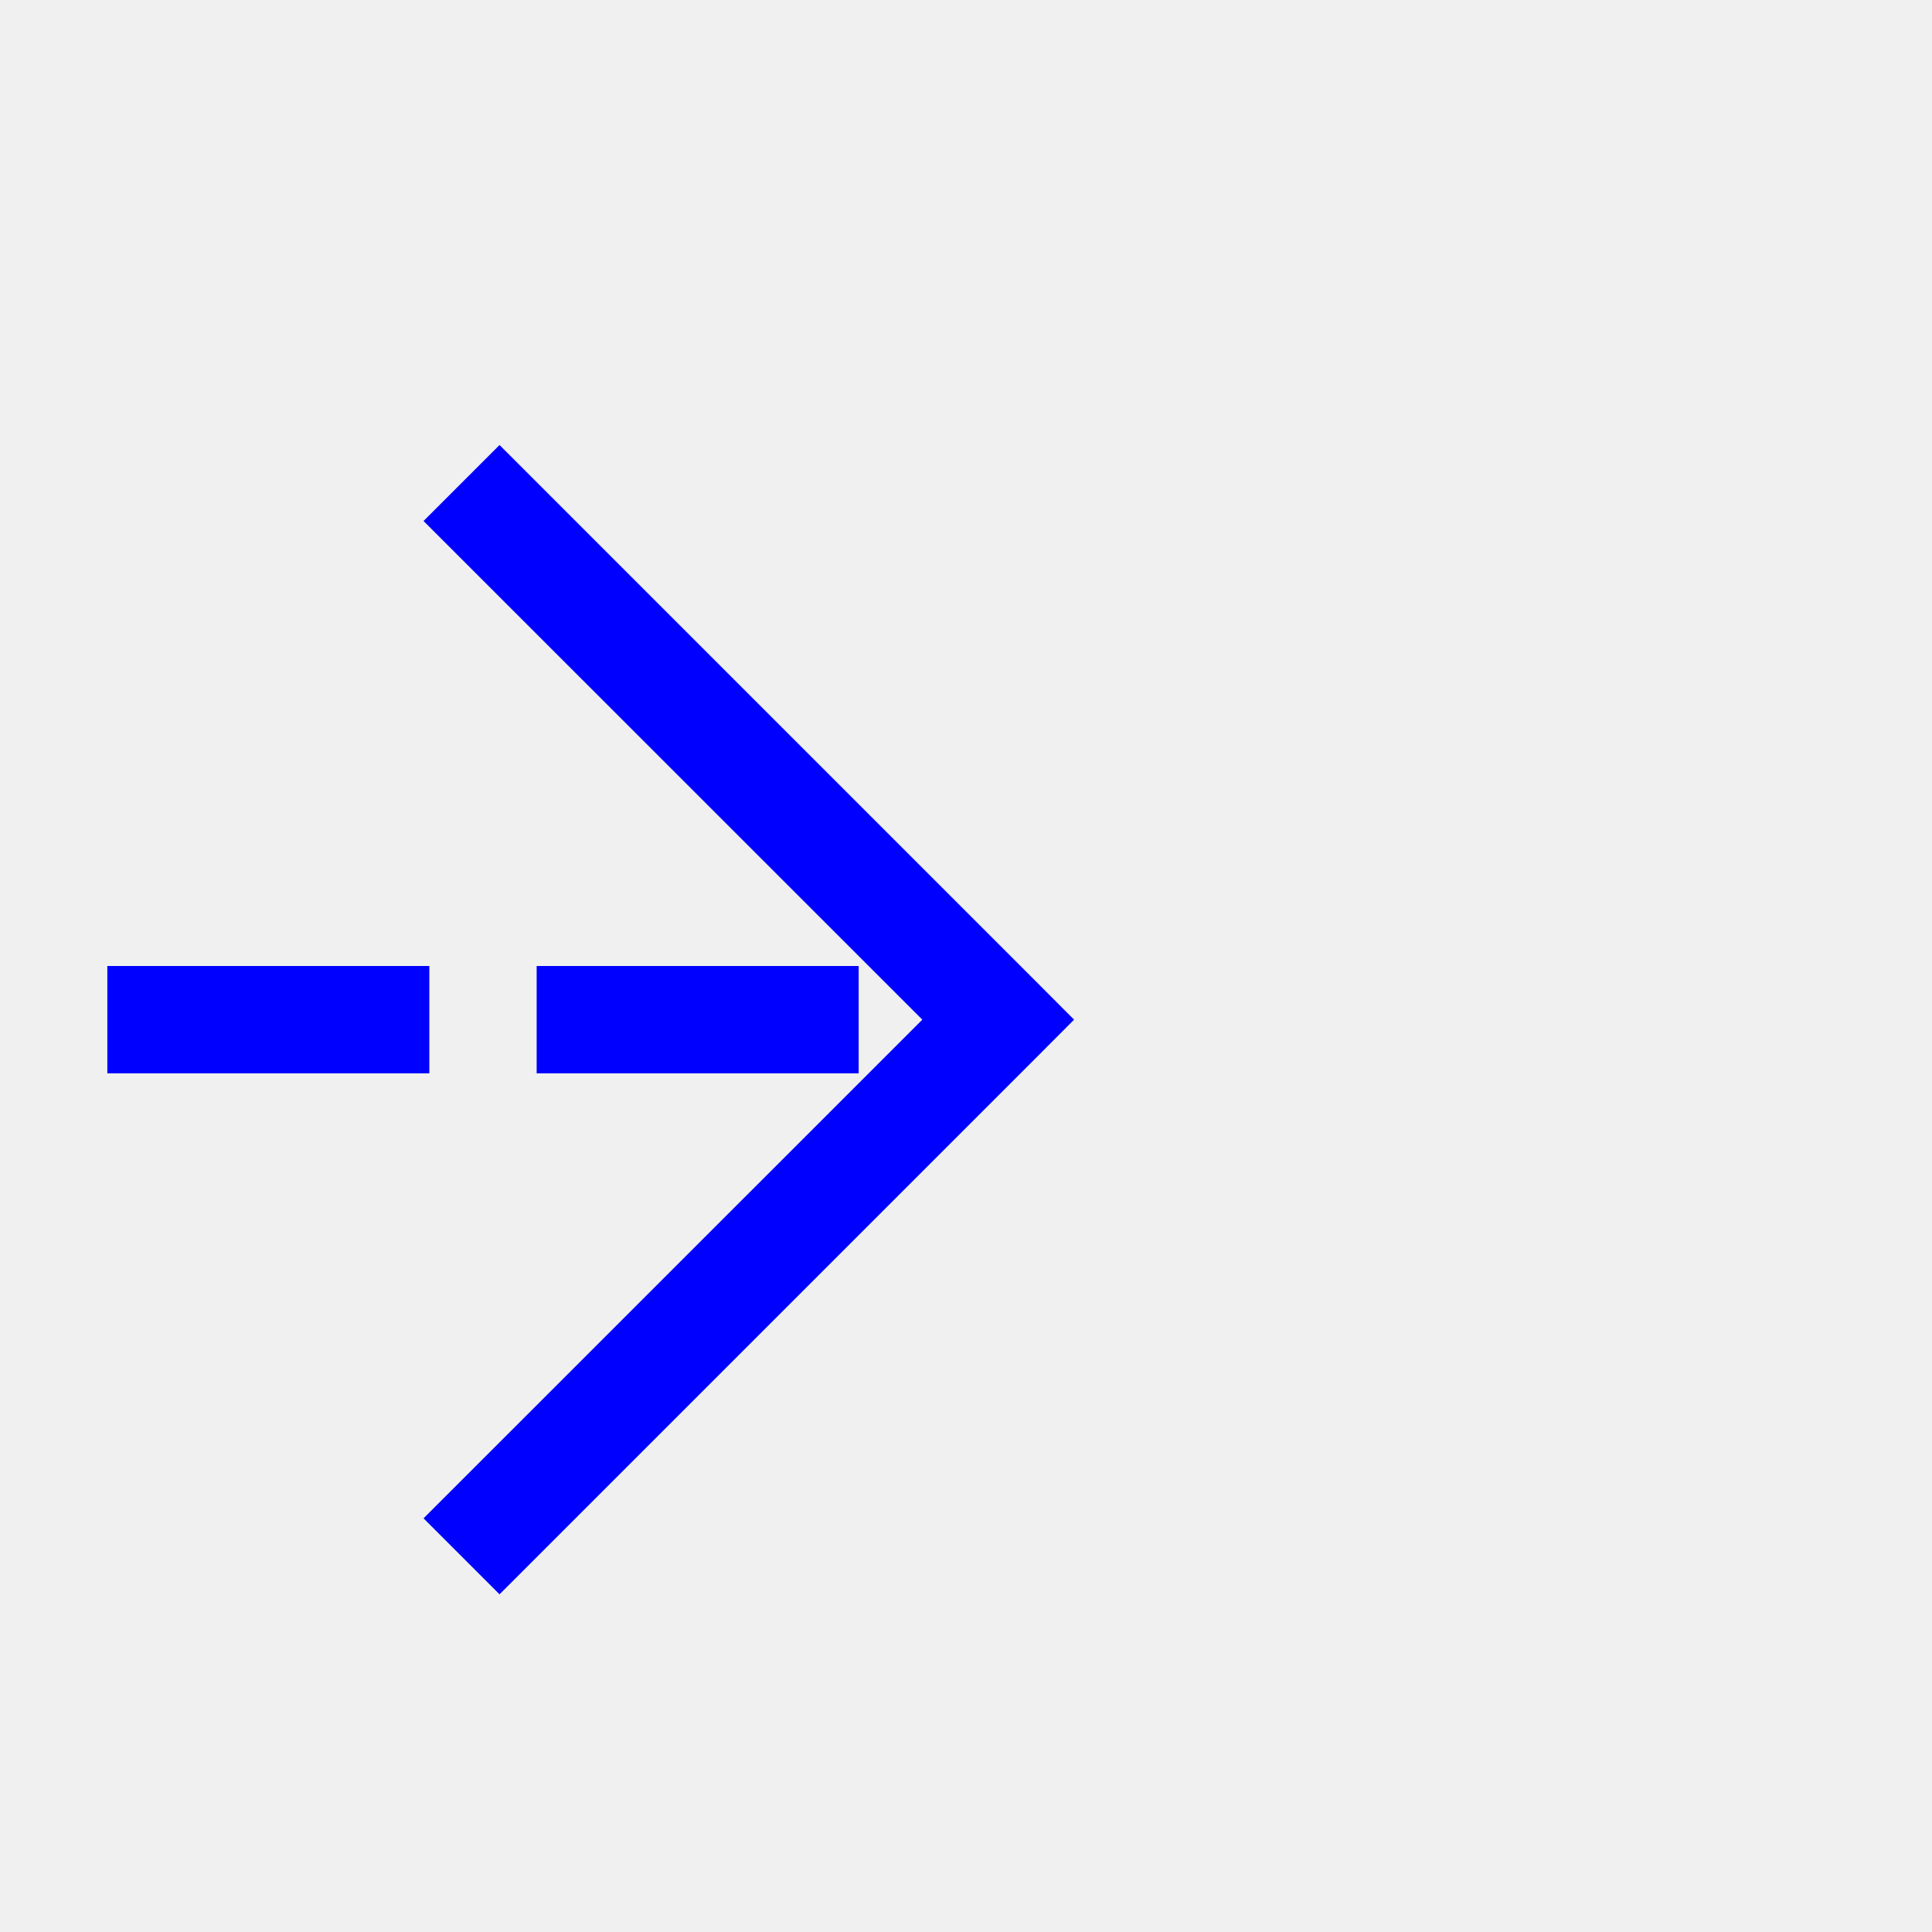
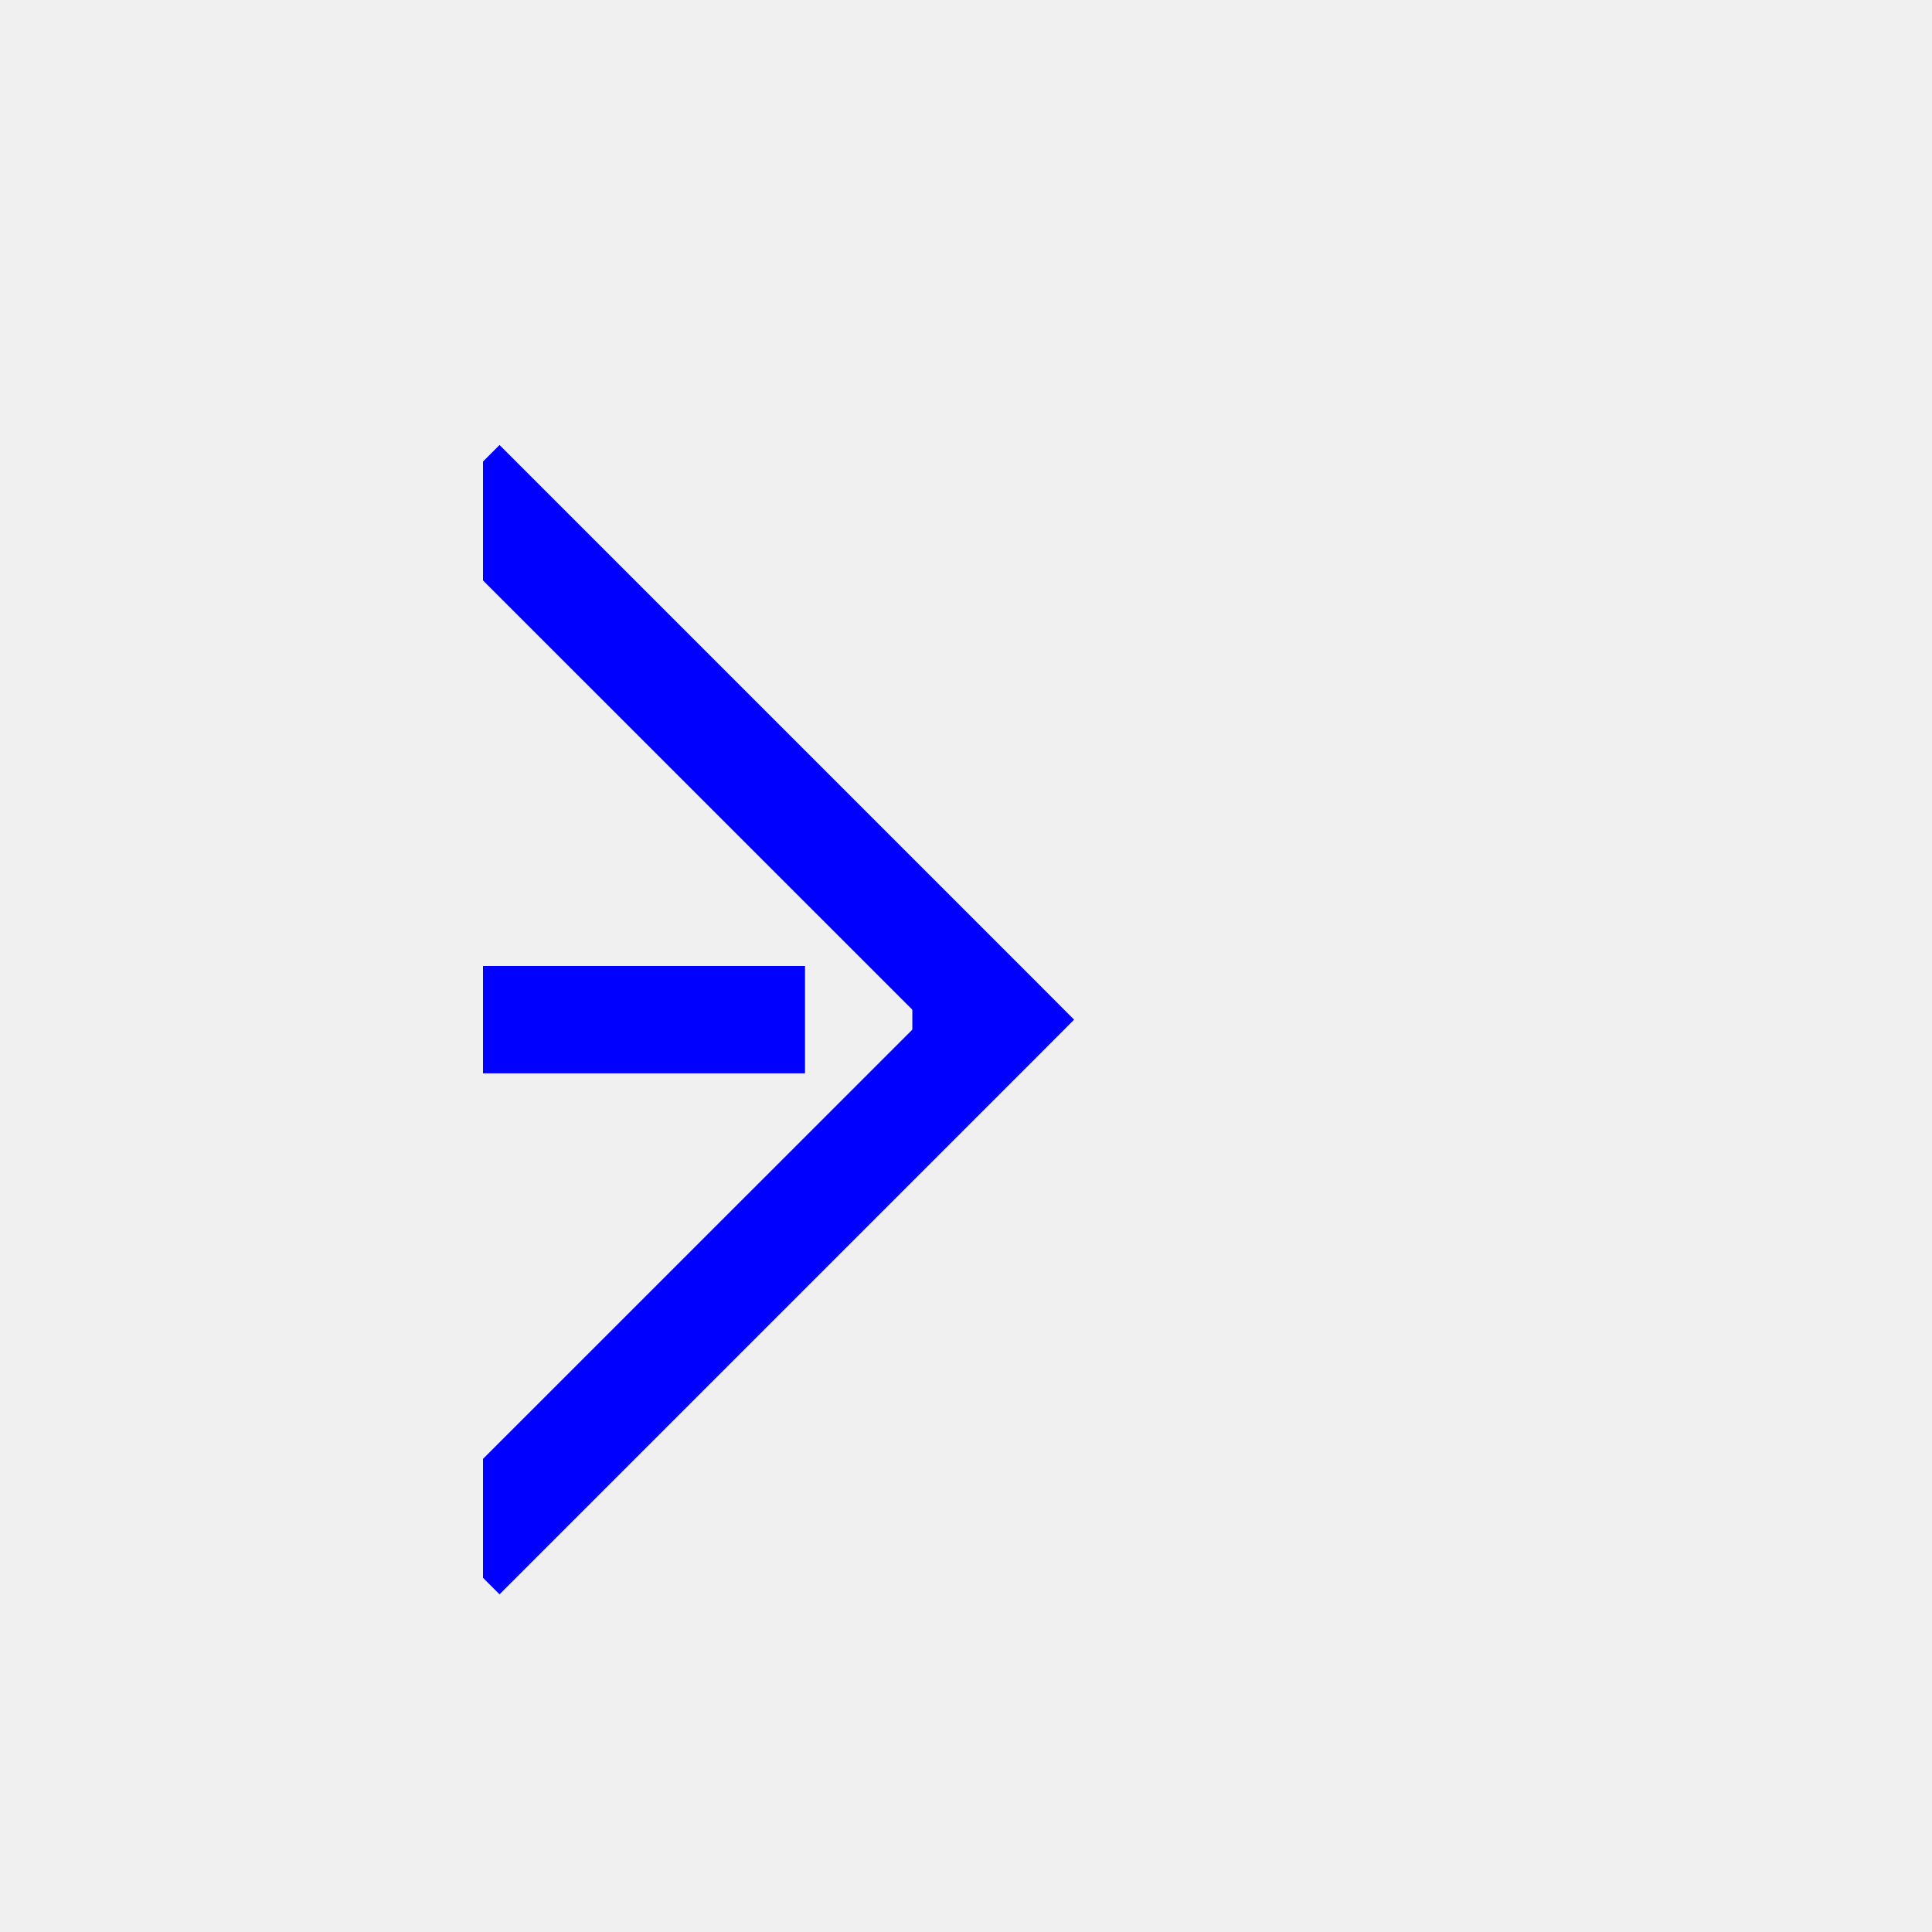
- <svg xmlns="http://www.w3.org/2000/svg" version="1.1" width="18px" height="18px" preserveAspectRatio="xMinYMid meet" viewBox="967 162  18 16">
-   <path d="M 892 170.5  L 976 170.5  " stroke-width="1" stroke-dasharray="3,1" stroke="#0000ff" fill="none" />
-   <path d="M 970.946 165.854  L 975.593 170.5  L 970.946 175.146  L 971.654 175.854  L 976.654 170.854  L 977.007 170.5  L 976.654 170.146  L 971.654 165.146  L 970.946 165.854  Z " fill-rule="nonzero" fill="#0000ff" stroke="none" />
+ <svg xmlns="http://www.w3.org/2000/svg" version="1.1" width="18px" height="18px" preserveAspectRatio="xMinYMid meet" viewBox="782 162  18 16">
+   <defs>
+     <mask fill="white" id="clip669">
+       <path d="M 713.5 156  L 786.5 156  L 786.5 184  L 713.5 184  Z M 708 156  L 801 156  L 801 184  L 708 184  Z " fill-rule="evenodd" />
+     </mask>
+   </defs>
+   <path d="M 713.5 170.5  L 708 170.5  M 786.5 170.5  L 791 170.5  " stroke-width="1" stroke-dasharray="3,1" stroke="#0000ff" fill="none" />
+   <path d="M 785.946 165.854  L 790.593 170.5  L 785.946 175.146  L 786.654 175.854  L 791.654 170.854  L 792.007 170.5  L 791.654 170.146  L 786.654 165.146  L 785.946 165.854  Z " fill-rule="nonzero" fill="#0000ff" stroke="none" mask="url(#clip669)" />
</svg>
